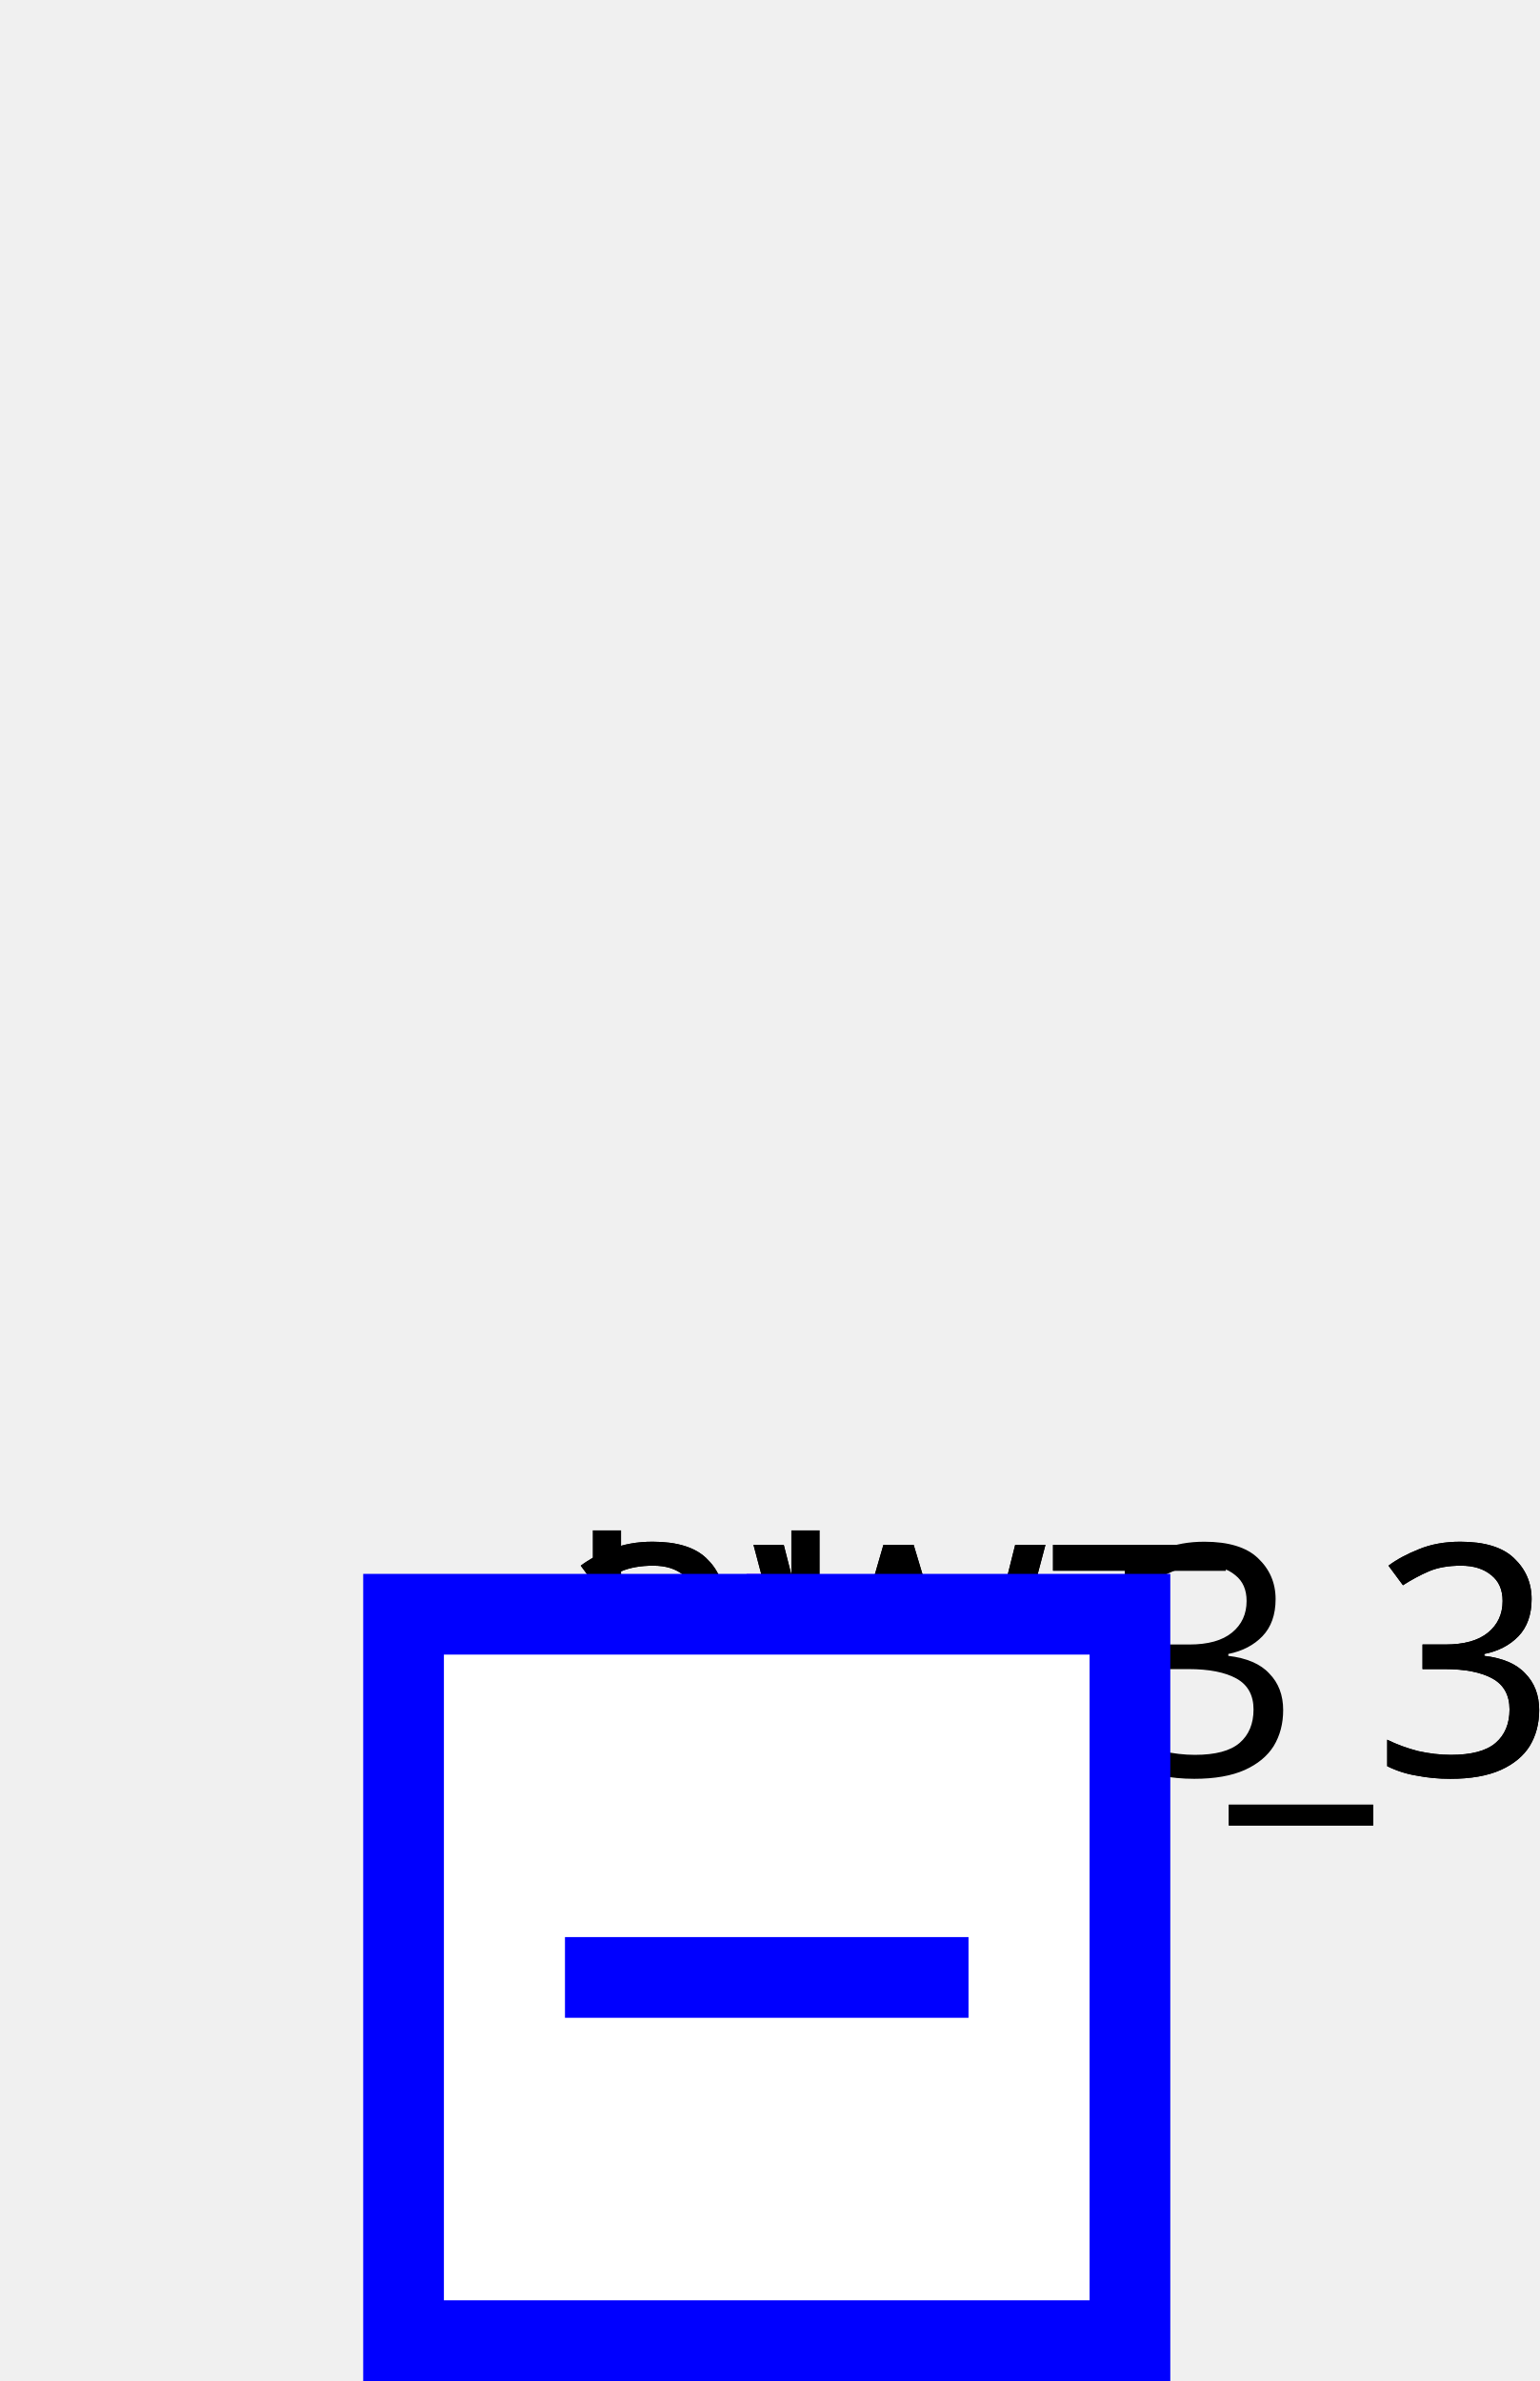
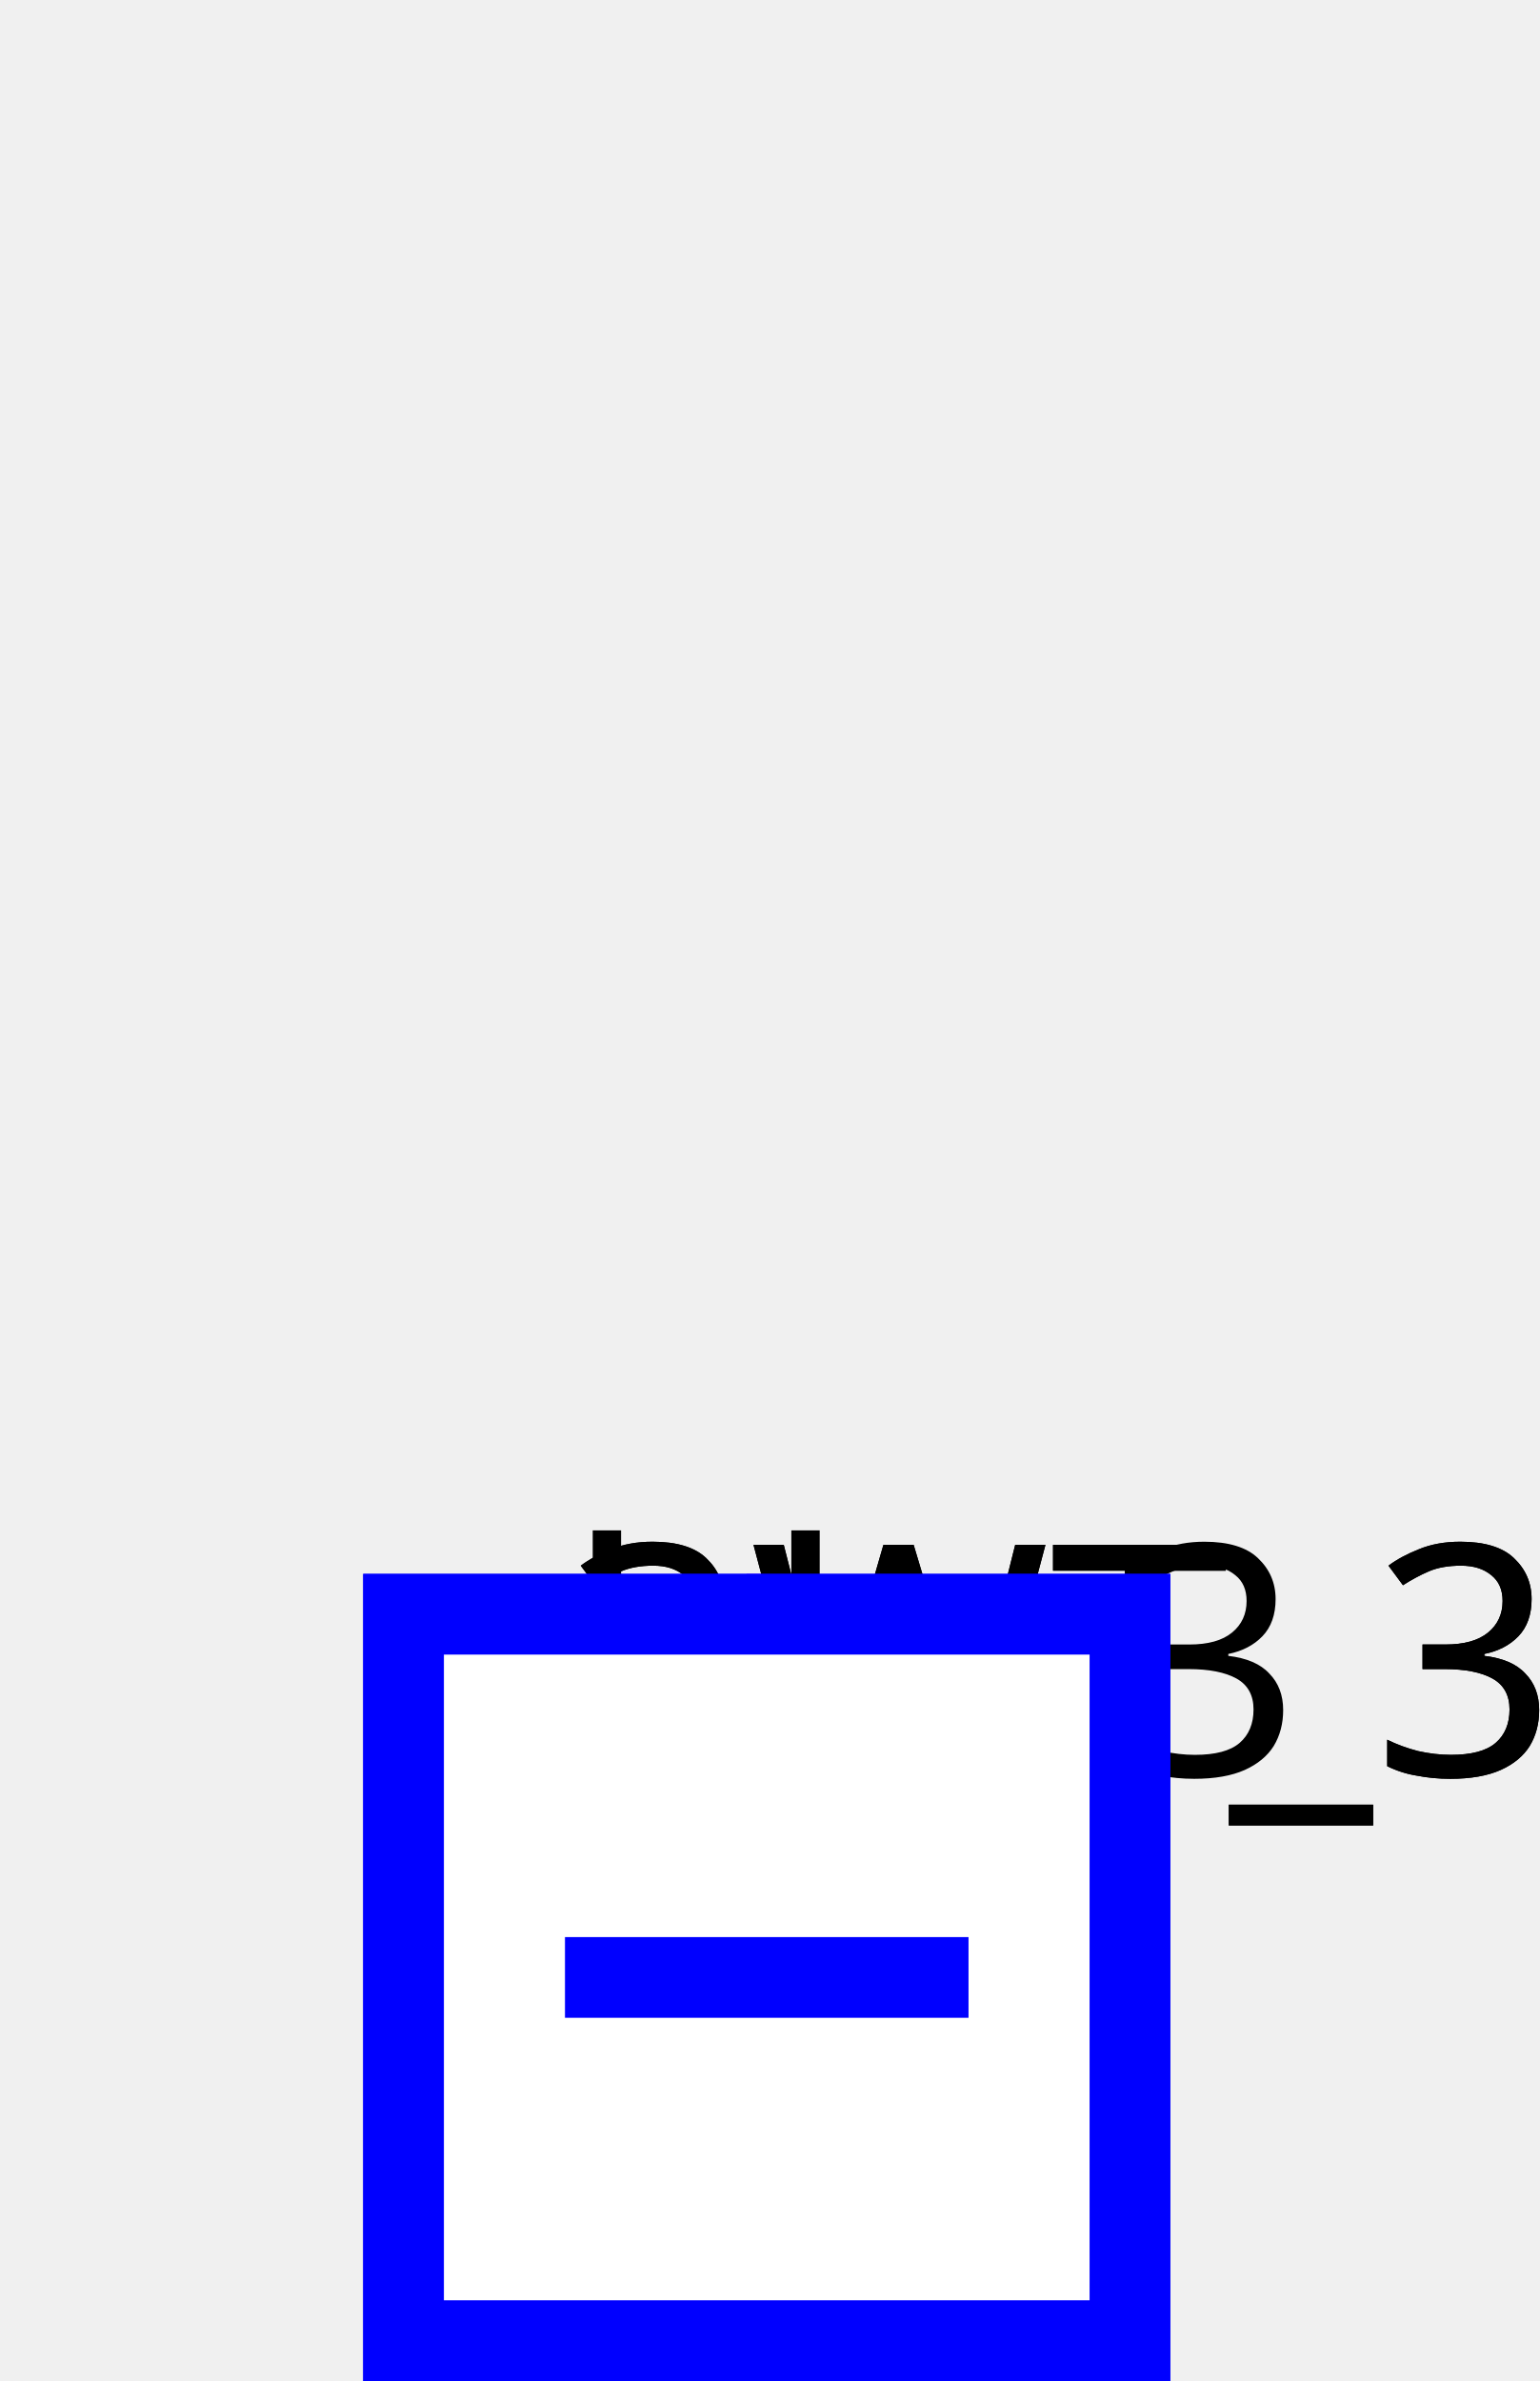
<svg xmlns="http://www.w3.org/2000/svg">
  <style>
.sld-up .sld-arrow-down {visibility: hidden}
.sld-down .sld-arrow-up {visibility: hidden}
.sld-closed .sld-sw-open {visibility: hidden}
.sld-open .sld-sw-closed {visibility: hidden}
.sld-hidden-node {visibility: hidden}
polyline {fill: none}
.sld-top-feeder .sld-label {dominant-baseline: auto}
.sld-bottom-feeder .sld-label {dominant-baseline: hanging}
.sld-arrow-p .sld-label {dominant-baseline: middle}
.sld-arrow-q .sld-label {dominant-baseline: middle}
.sld-constant-color {stroke: black} /* Default color, used for unknown voltage levels */
.sld-vl0 {stroke: #808080}
.sld-vl380 {stroke: #ff0000}
.sld-vl225 {stroke: #228b22}
.sld-vl150 {stroke: #01afaf}
.sld-vl90 {stroke: #cc5500}
.sld-vl63 {stroke: #a020f0}
.sld-vl45 {stroke: #ff8290}
.sld-vl20 {stroke: #abae28}.sld-feeder-disconnected {stroke: black}
.sld-feeder-connected-disconnected {stroke-dasharray: 3,3}
.sld-feeder-disconnected-connected {stroke: black; stroke-dasharray: 3,3}
.sld-constant-color {fill: none}
.sld-node.sld-constant-color {stroke: none; fill: black}
.sld-busbreaker-connection.sld-constant-color {stroke: black}
.sld-breaker.sld-constant-color {stroke: blue;}
.sld-disconnector.sld-constant-color {stroke: black}
.sld-label {fill: black; stroke: none;}
.sld-busbar-section {stroke-width: 3}
.sld-breaker {stroke-width: 2; fill:white}
.sld-disconnector {stroke-width: 3}
.sld-busbreaker-connection {stroke-width: 4}
.sld-vsc {font-size: 7.43px}
.sld-grid {stroke: #003700; stroke-dasharray: 1,10}
.sld-arrow-p {fill:black}
.sld-arrow-q {fill:blue}
.sld-label {font: 8px "Verdana"}
.sld-graph-label {font: 12px "Verdana"}

</style>
  <g>
    <g class="sld-busbar-section sld-constant-color sld-vl63" id="idbbs3" transform="translate(19.0,49.0)">
      <line x1="0" x2="1.0" y1="0" y2="0" />
      <text class="sld-label" id="bbs3_NW_LABEL" transform="rotate(0,0,0)" x="-5.0" y="-5.0">bbs3</text>
    </g>
    <g class="sld-wire sld-constant-color sld-vl380 sld-feeder-disconnected" id="_95_vl3_95_FICT_95_vl3_95_3WT_95_fictif_95_3WT_95_ONE">
      <polyline points="19.0,56.0,19.0,49.0" />
    </g>
    <g class="sld-wire sld-constant-color sld-vl225 sld-feeder-disconnected-connected" id="_95_vl3_95_FICT_95_vl3_95_3WT_95_fictif_95_3WT_95_TWO">
      <polyline points="19.0,56.0,19.0,49.0" />
    </g>
    <g class="sld-wire sld-constant-color sld-vl63" id="_95_vl3_95_bbs3_95_d3WT_95_3">
      <polyline points="19.0,49.0,19.0,49.0" />
    </g>
    <g class="sld-wire sld-constant-color sld-vl63" id="_95_vl3_95_d3WT_95_3_95_FICT_95_vl3_95_2">
      <polyline points="19.0,49.0,19.0,49.0" />
    </g>
    <g class="sld-wire sld-constant-color sld-vl63" id="_95_vl3_95_FICT_95_vl3_95_3WT_95_fictif_95_b3WT_95_3">
      <polyline points="19.0,56.0,19.0,59.0" />
    </g>
    <g class="sld-wire sld-constant-color sld-vl63" id="_95_vl3_95_b3WT_95_3_95_FICT_95_vl3_95_2">
      <polyline points="19.0,39.0,19.0,49.0" />
    </g>
    <g class="sld-three-wt sld-constant-color" id="idFICT_95_vl3_95_3WT_95_fictif" transform="translate(11.0,42.0)">
-       <circle class="sld-vl380" cx="5" cy="5" id="idFICT_95_vl3_95_3WT_95_fictif_THREE_WINDINGS_TRANSFORMER-WINDING1" r="5" />
-       <circle class="sld-vl225" cx="11" cy="5" id="idFICT_95_vl3_95_3WT_95_fictif_THREE_WINDINGS_TRANSFORMER-WINDING2" r="5" />
-       <circle class="sld-vl63" cx="8" cy="9" id="idFICT_95_vl3_95_3WT_95_fictif_THREE_WINDINGS_TRANSFORMER-WINDING3" r="5" />
+       <circle class="sld-vl380" cx="5" cy="5" r="5" />
+       <circle class="sld-vl225" cx="11" cy="5" r="5" />
+       <circle class="sld-vl63" cx="8" cy="9" r="5" />
    </g>
    <g class="sld-line sld-constant-color sld-vl63" id="id3WT_95_ONE" transform="translate(19.0,49.0)">
      <text class="sld-label" id="3WT_ONE__LABEL" transform="rotate(0,0,0)" x="-5.0" y="-5.0">3WT_3</text>
    </g>
    <g class="sld-line sld-constant-color sld-vl63" id="id3WT_95_TWO" transform="translate(19.0,49.0)">
      <text class="sld-label" id="3WT_TWO__LABEL" transform="rotate(0,0,0)" x="-5.0" y="-5.0">3WT_3</text>
    </g>
    <g class="sld-node sld-constant-color sld-hidden-node sld-vl63" id="idFICT_95_vl3_95_2" transform="translate(15.0,45.0)">
      <circle cx="4" cy="4" r="4" />
    </g>
    <g class="sld-disconnector sld-constant-color sld-closed sld-vl63" id="idd3WT_95_3" transform="translate(15.0,45.0)">
-       <g class="sld-sw-closed">
-         <line x1="0" x2="8" y1="0" y2="8" />
-         <line x1="8" x2="0" y1="0" y2="8" />
-       </g>
-       <g class="sld-sw-open">
-         <line x1="8" x2="0" y1="0" y2="8" />
-       </g>
+       <path class="sw-closed" d="M0,0 8,8 M8,0 0,8" />
+       <path class="sw-open" d="M8,0 0,8" />
    </g>
    <g class="sld-breaker sld-constant-color sld-open sld-vl63" id="idb3WT_95_3" transform="translate(9.0,39.0)">
-       <g class="sld-sw-closed">
-         <rect height="18" width="18" x="1" y="1" />
-         <line x1="10" x2="10" y1="5" y2="15" />
-       </g>
-       <g class="sld-sw-open">
-         <rect height="18" width="18" x="1" y="1" />
-         <line x1="5" x2="15" y1="10" y2="10" />
-       </g>
+       <path class="sw-closed" d="M1,1 V19 H19 V1z M10,5 V15" />
+       <path class="sw-open" d="M1,1 V19 H19 V1z M5,10 H15" />
    </g>
  </g>
</svg>
